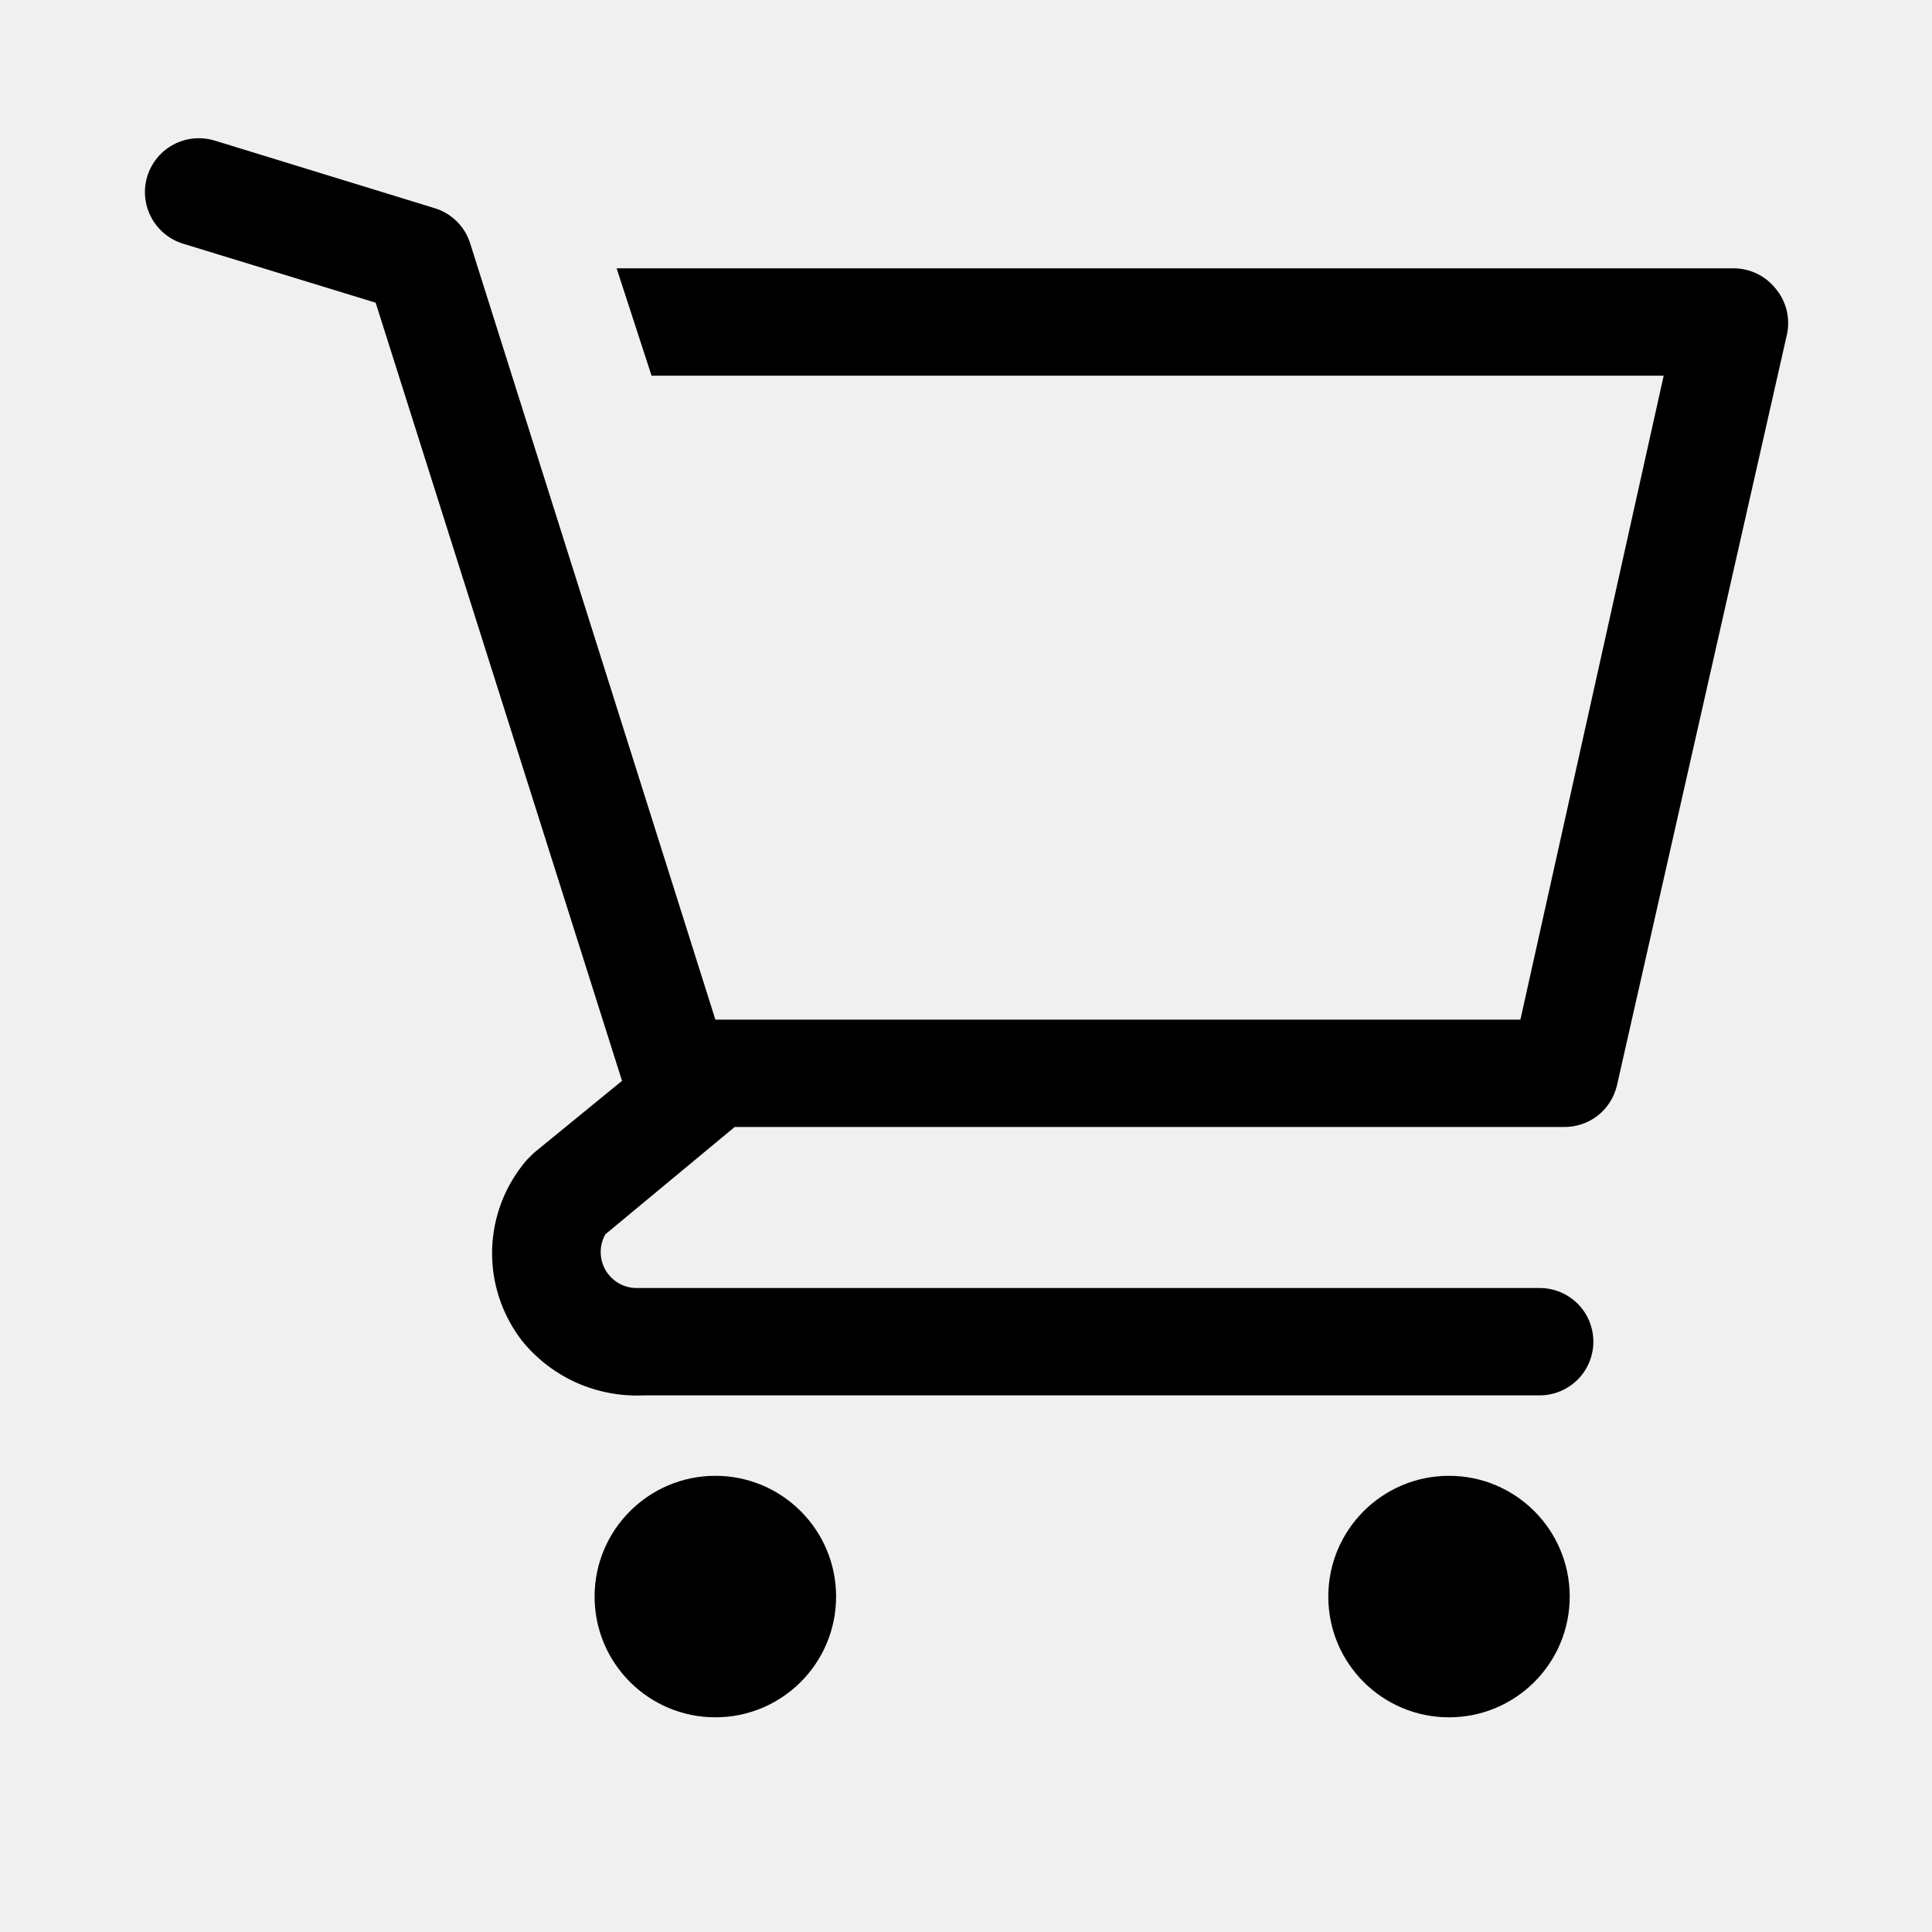
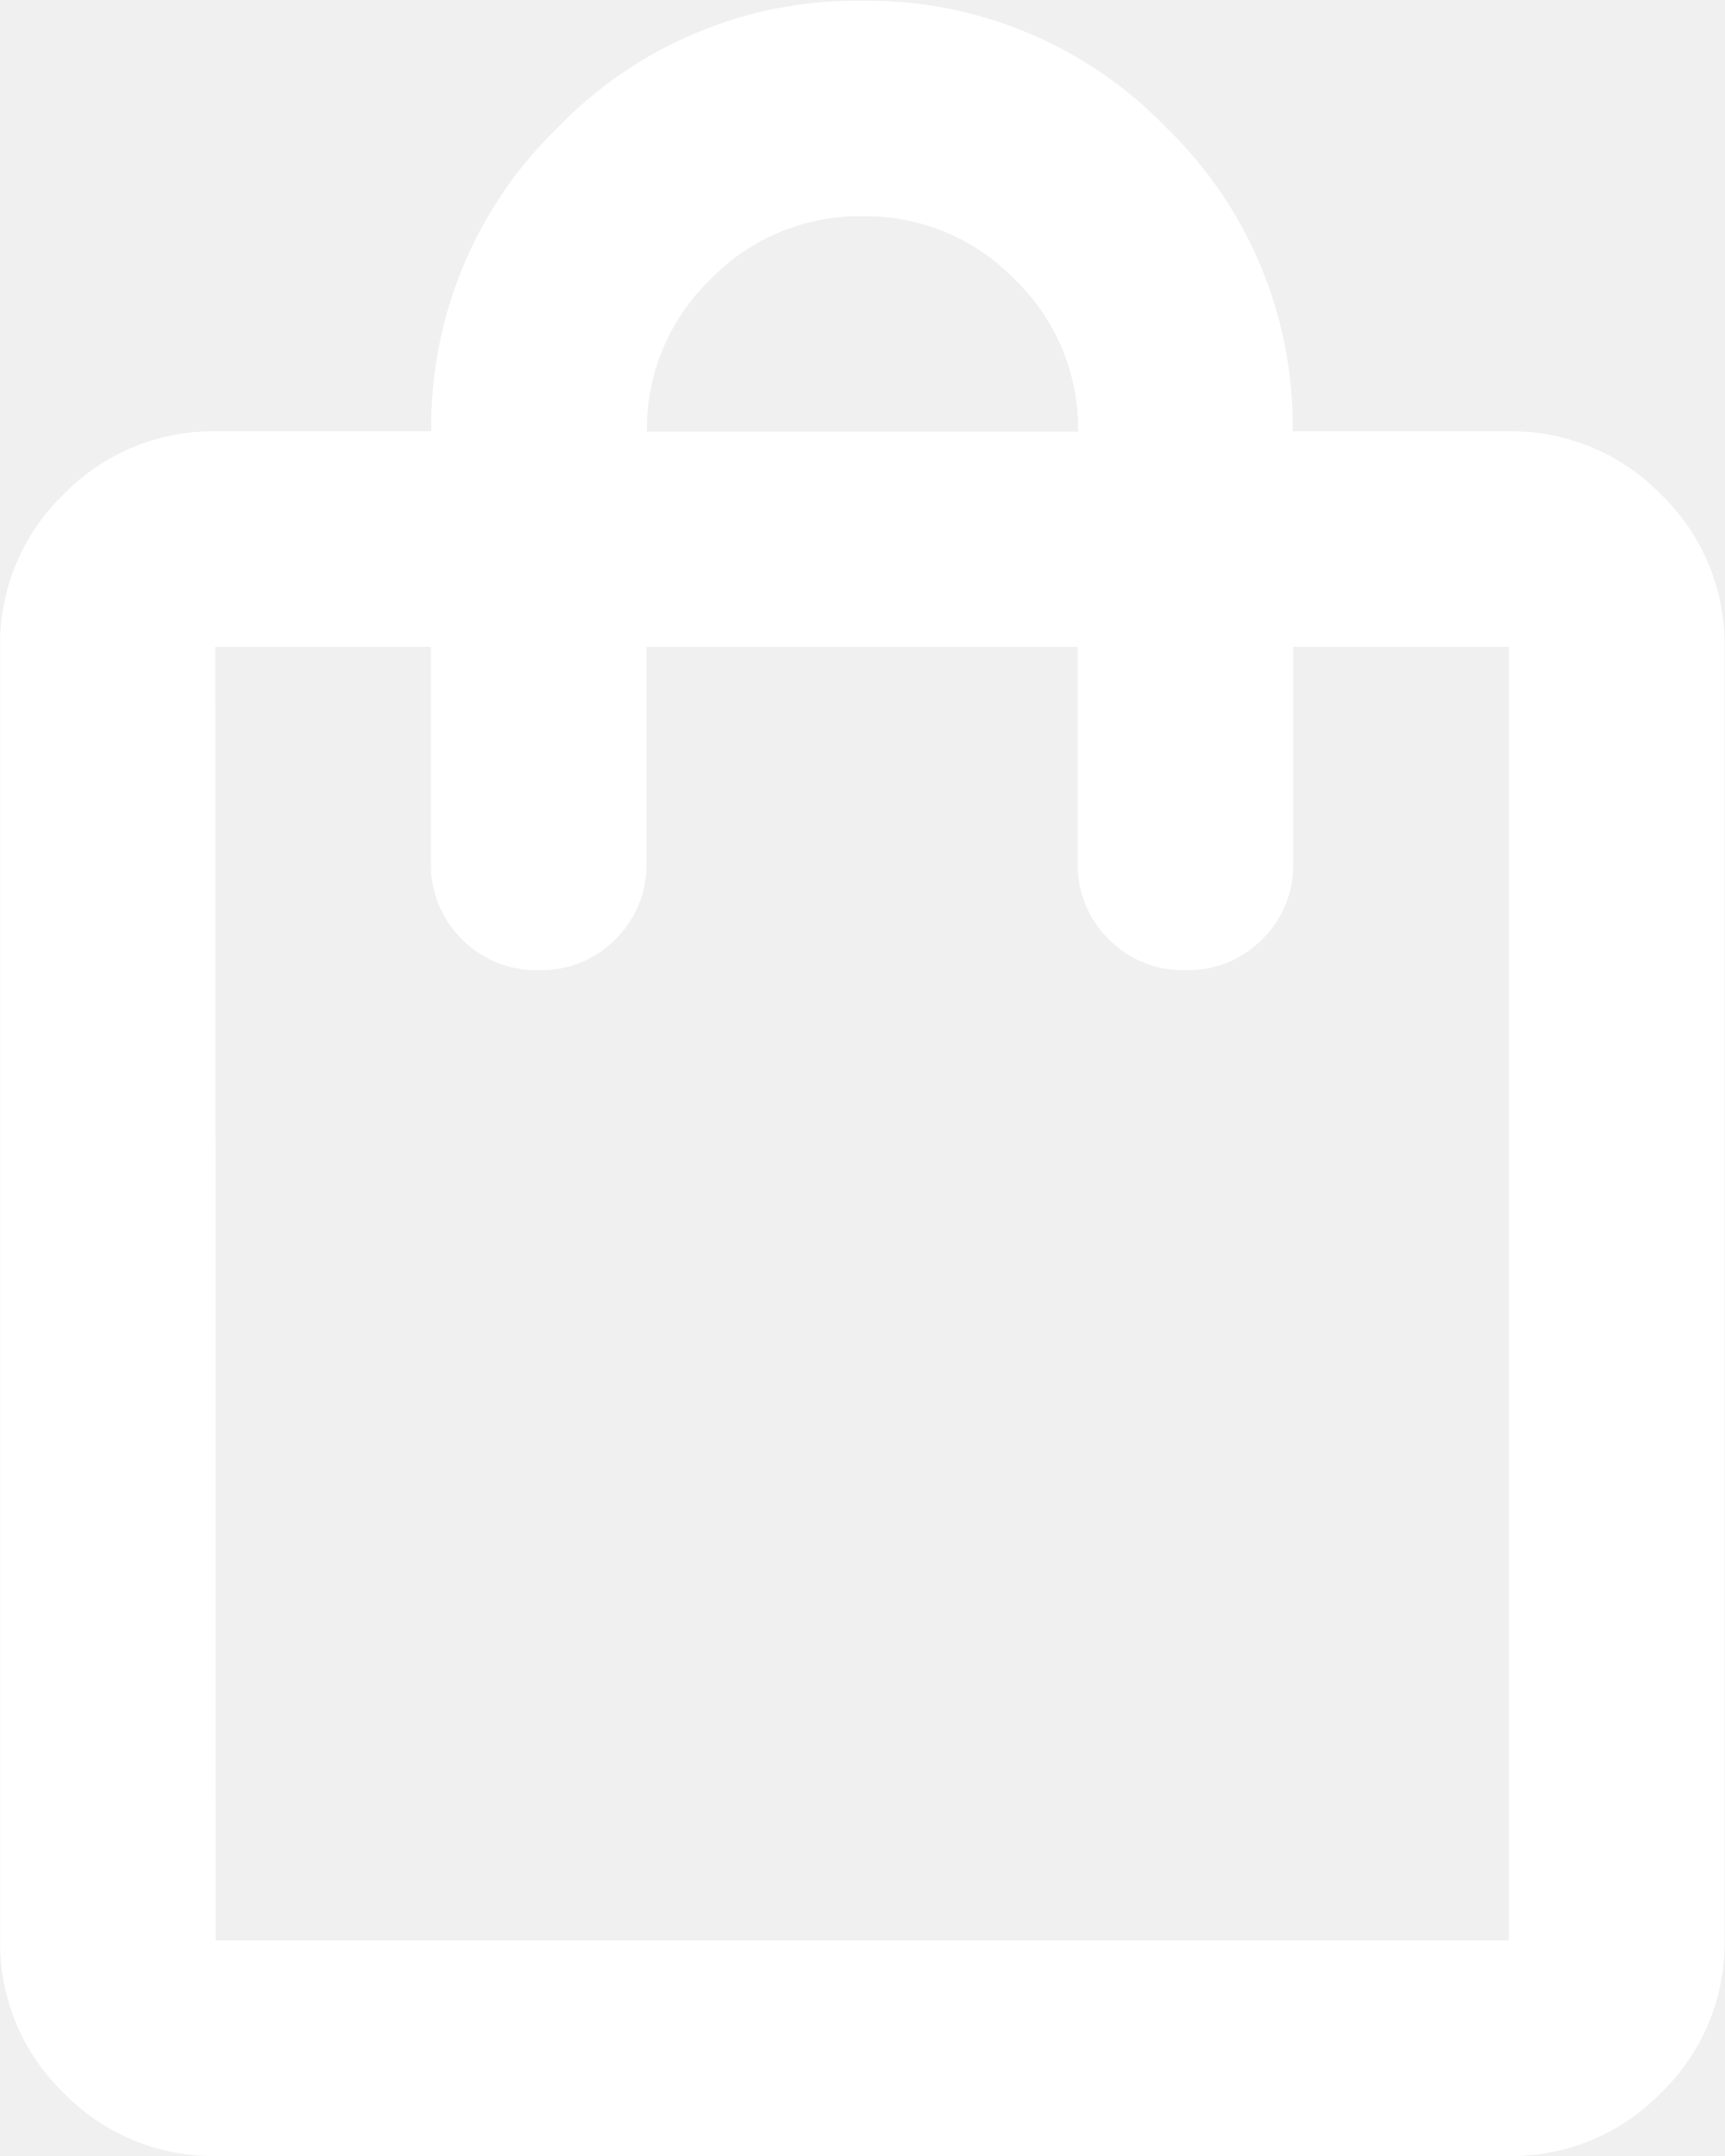
- <svg xmlns="http://www.w3.org/2000/svg" width="25" height="25" viewBox="0 0 25 25" fill="none">
-   <path d="M9.257 22.222C10.12 22.222 10.819 21.523 10.819 20.66C10.819 19.797 10.12 19.097 9.257 19.097C8.394 19.097 7.694 19.797 7.694 20.66C7.694 21.523 8.394 22.222 9.257 22.222Z" fill="black" />
-   <path d="M18.75 22.222C19.613 22.222 20.312 21.523 20.312 20.66C20.312 19.797 19.613 19.097 18.75 19.097C17.887 19.097 17.188 19.797 17.188 20.66C17.188 21.523 17.887 22.222 18.75 22.222Z" fill="black" />
-   <path d="M22.972 3.729C22.908 3.65 22.826 3.585 22.734 3.541C22.641 3.496 22.54 3.473 22.438 3.472H7.979L8.431 4.861H21.528L19.674 13.194H9.257L6.083 3.146C6.049 3.039 5.989 2.942 5.91 2.864C5.83 2.785 5.732 2.727 5.625 2.694L2.778 1.819C2.69 1.793 2.598 1.783 2.507 1.792C2.416 1.8 2.327 1.827 2.246 1.87C2.083 1.956 1.961 2.104 1.906 2.281C1.852 2.458 1.87 2.649 1.957 2.813C2.043 2.976 2.191 3.098 2.368 3.153L4.861 3.917L8.049 13.986L6.91 14.917L6.819 15.007C6.538 15.332 6.378 15.744 6.368 16.174C6.358 16.604 6.498 17.023 6.764 17.361C6.953 17.591 7.194 17.774 7.466 17.895C7.739 18.015 8.036 18.07 8.333 18.056H19.924C20.108 18.056 20.284 17.982 20.415 17.852C20.545 17.722 20.618 17.545 20.618 17.361C20.618 17.177 20.545 17 20.415 16.87C20.284 16.74 20.108 16.667 19.924 16.667H8.222C8.142 16.664 8.064 16.641 7.996 16.599C7.928 16.557 7.871 16.499 7.832 16.429C7.793 16.359 7.773 16.28 7.773 16.201C7.773 16.12 7.794 16.042 7.833 15.972L9.507 14.583H20.229C20.39 14.587 20.547 14.535 20.673 14.437C20.8 14.338 20.888 14.198 20.924 14.042L23.125 4.319C23.146 4.216 23.143 4.109 23.117 4.007C23.09 3.904 23.041 3.809 22.972 3.729Z" fill="black" />
+ <svg xmlns="http://www.w3.org/2000/svg" width="15.319" height="19.149" viewBox="0 0 15.319 19.149">
+   <path id="shopping_bag_FILL0_wght400_GRAD0_opsz24" d="M161.915-860.851a1.845,1.845,0,0,1-1.352-.563,1.844,1.844,0,0,1-.562-1.352v-11.489a1.844,1.844,0,0,1,.562-1.352,1.844,1.844,0,0,1,1.352-.562h1.915a3.688,3.688,0,0,1,1.125-2.7,3.688,3.688,0,0,1,2.7-1.125,3.688,3.688,0,0,1,2.7,1.125,3.688,3.688,0,0,1,1.125,2.7H173.4a1.844,1.844,0,0,1,1.352.562,1.844,1.844,0,0,1,.563,1.352v11.489a1.844,1.844,0,0,1-.562,1.352,1.844,1.844,0,0,1-1.352.563Zm0-1.915H173.4v-11.489h-1.915v1.915a.926.926,0,0,1-.275.682.926.926,0,0,1-.682.275.926.926,0,0,1-.682-.275.926.926,0,0,1-.275-.682v-1.915h-3.83v1.915a.926.926,0,0,1-.275.682.926.926,0,0,1-.682.275.926.926,0,0,1-.682-.275.926.926,0,0,1-.275-.682v-1.915h-1.915Zm3.83-13.4h3.83a1.844,1.844,0,0,0-.563-1.352,1.844,1.844,0,0,0-1.352-.562,1.844,1.844,0,0,0-1.352.562A1.844,1.844,0,0,0,165.745-876.17Zm-3.83,13.4v0Z" transform="translate(-160 880)" fill="#fff" />
</svg>
